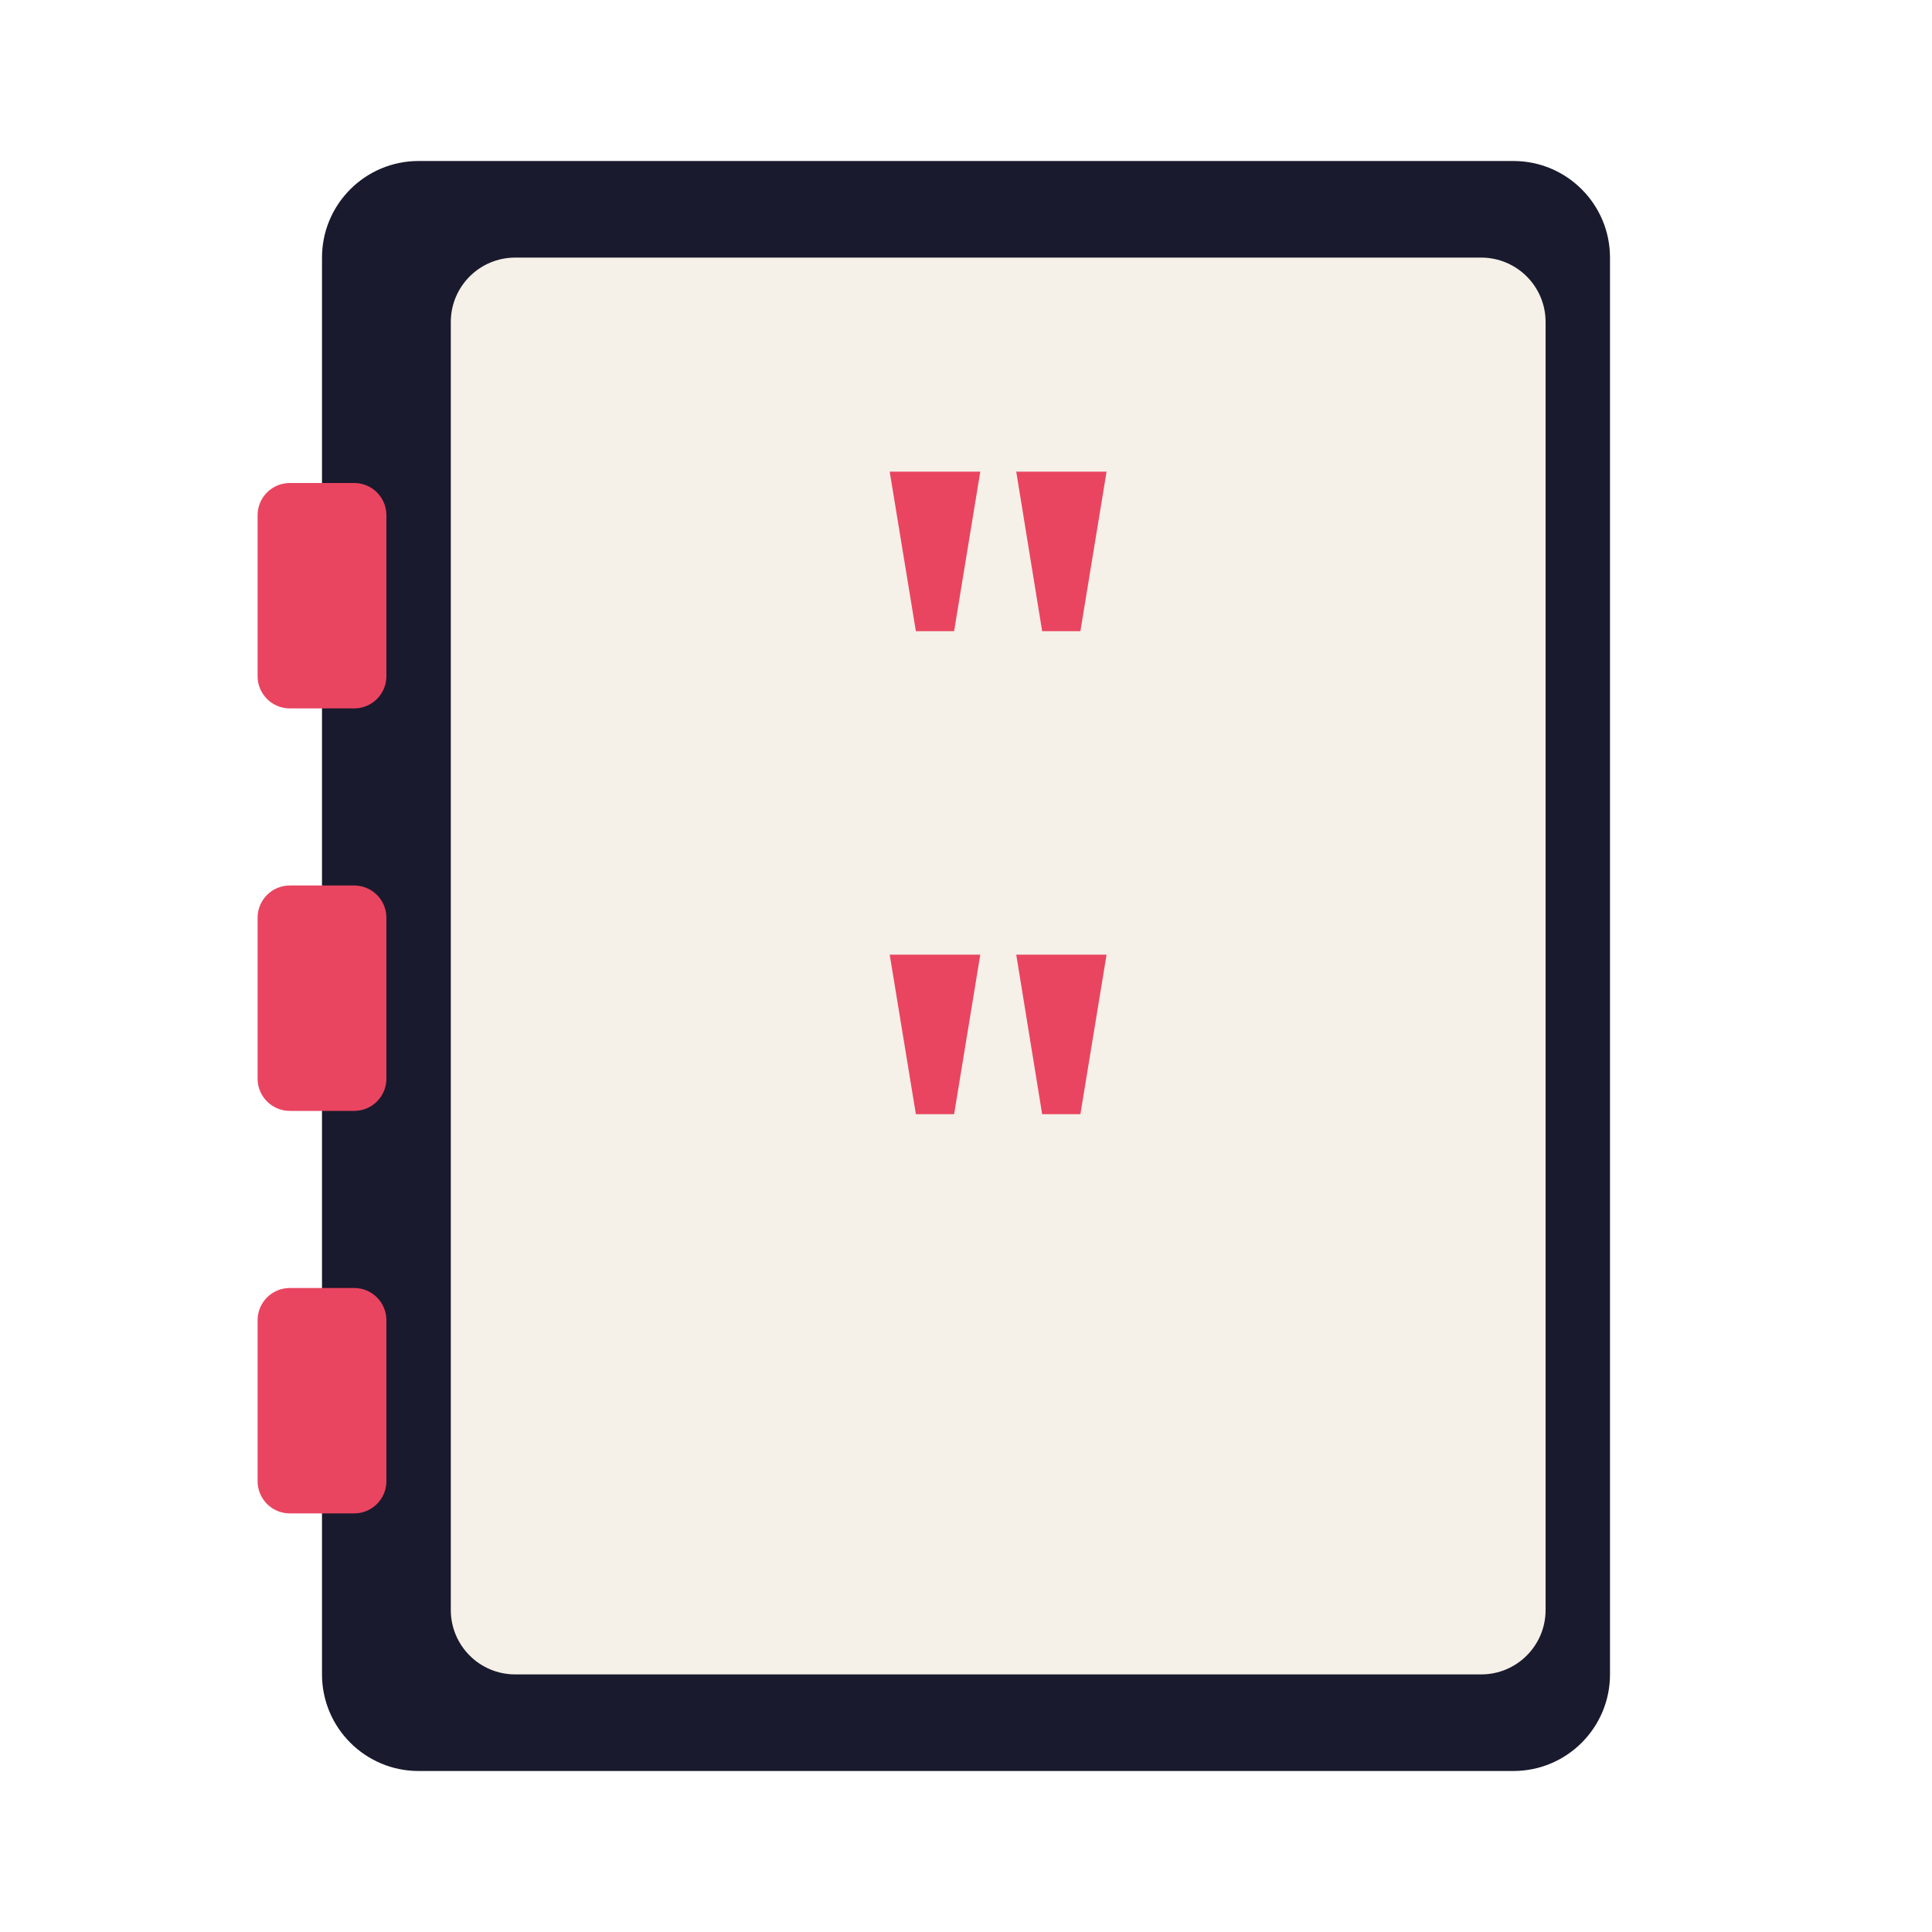
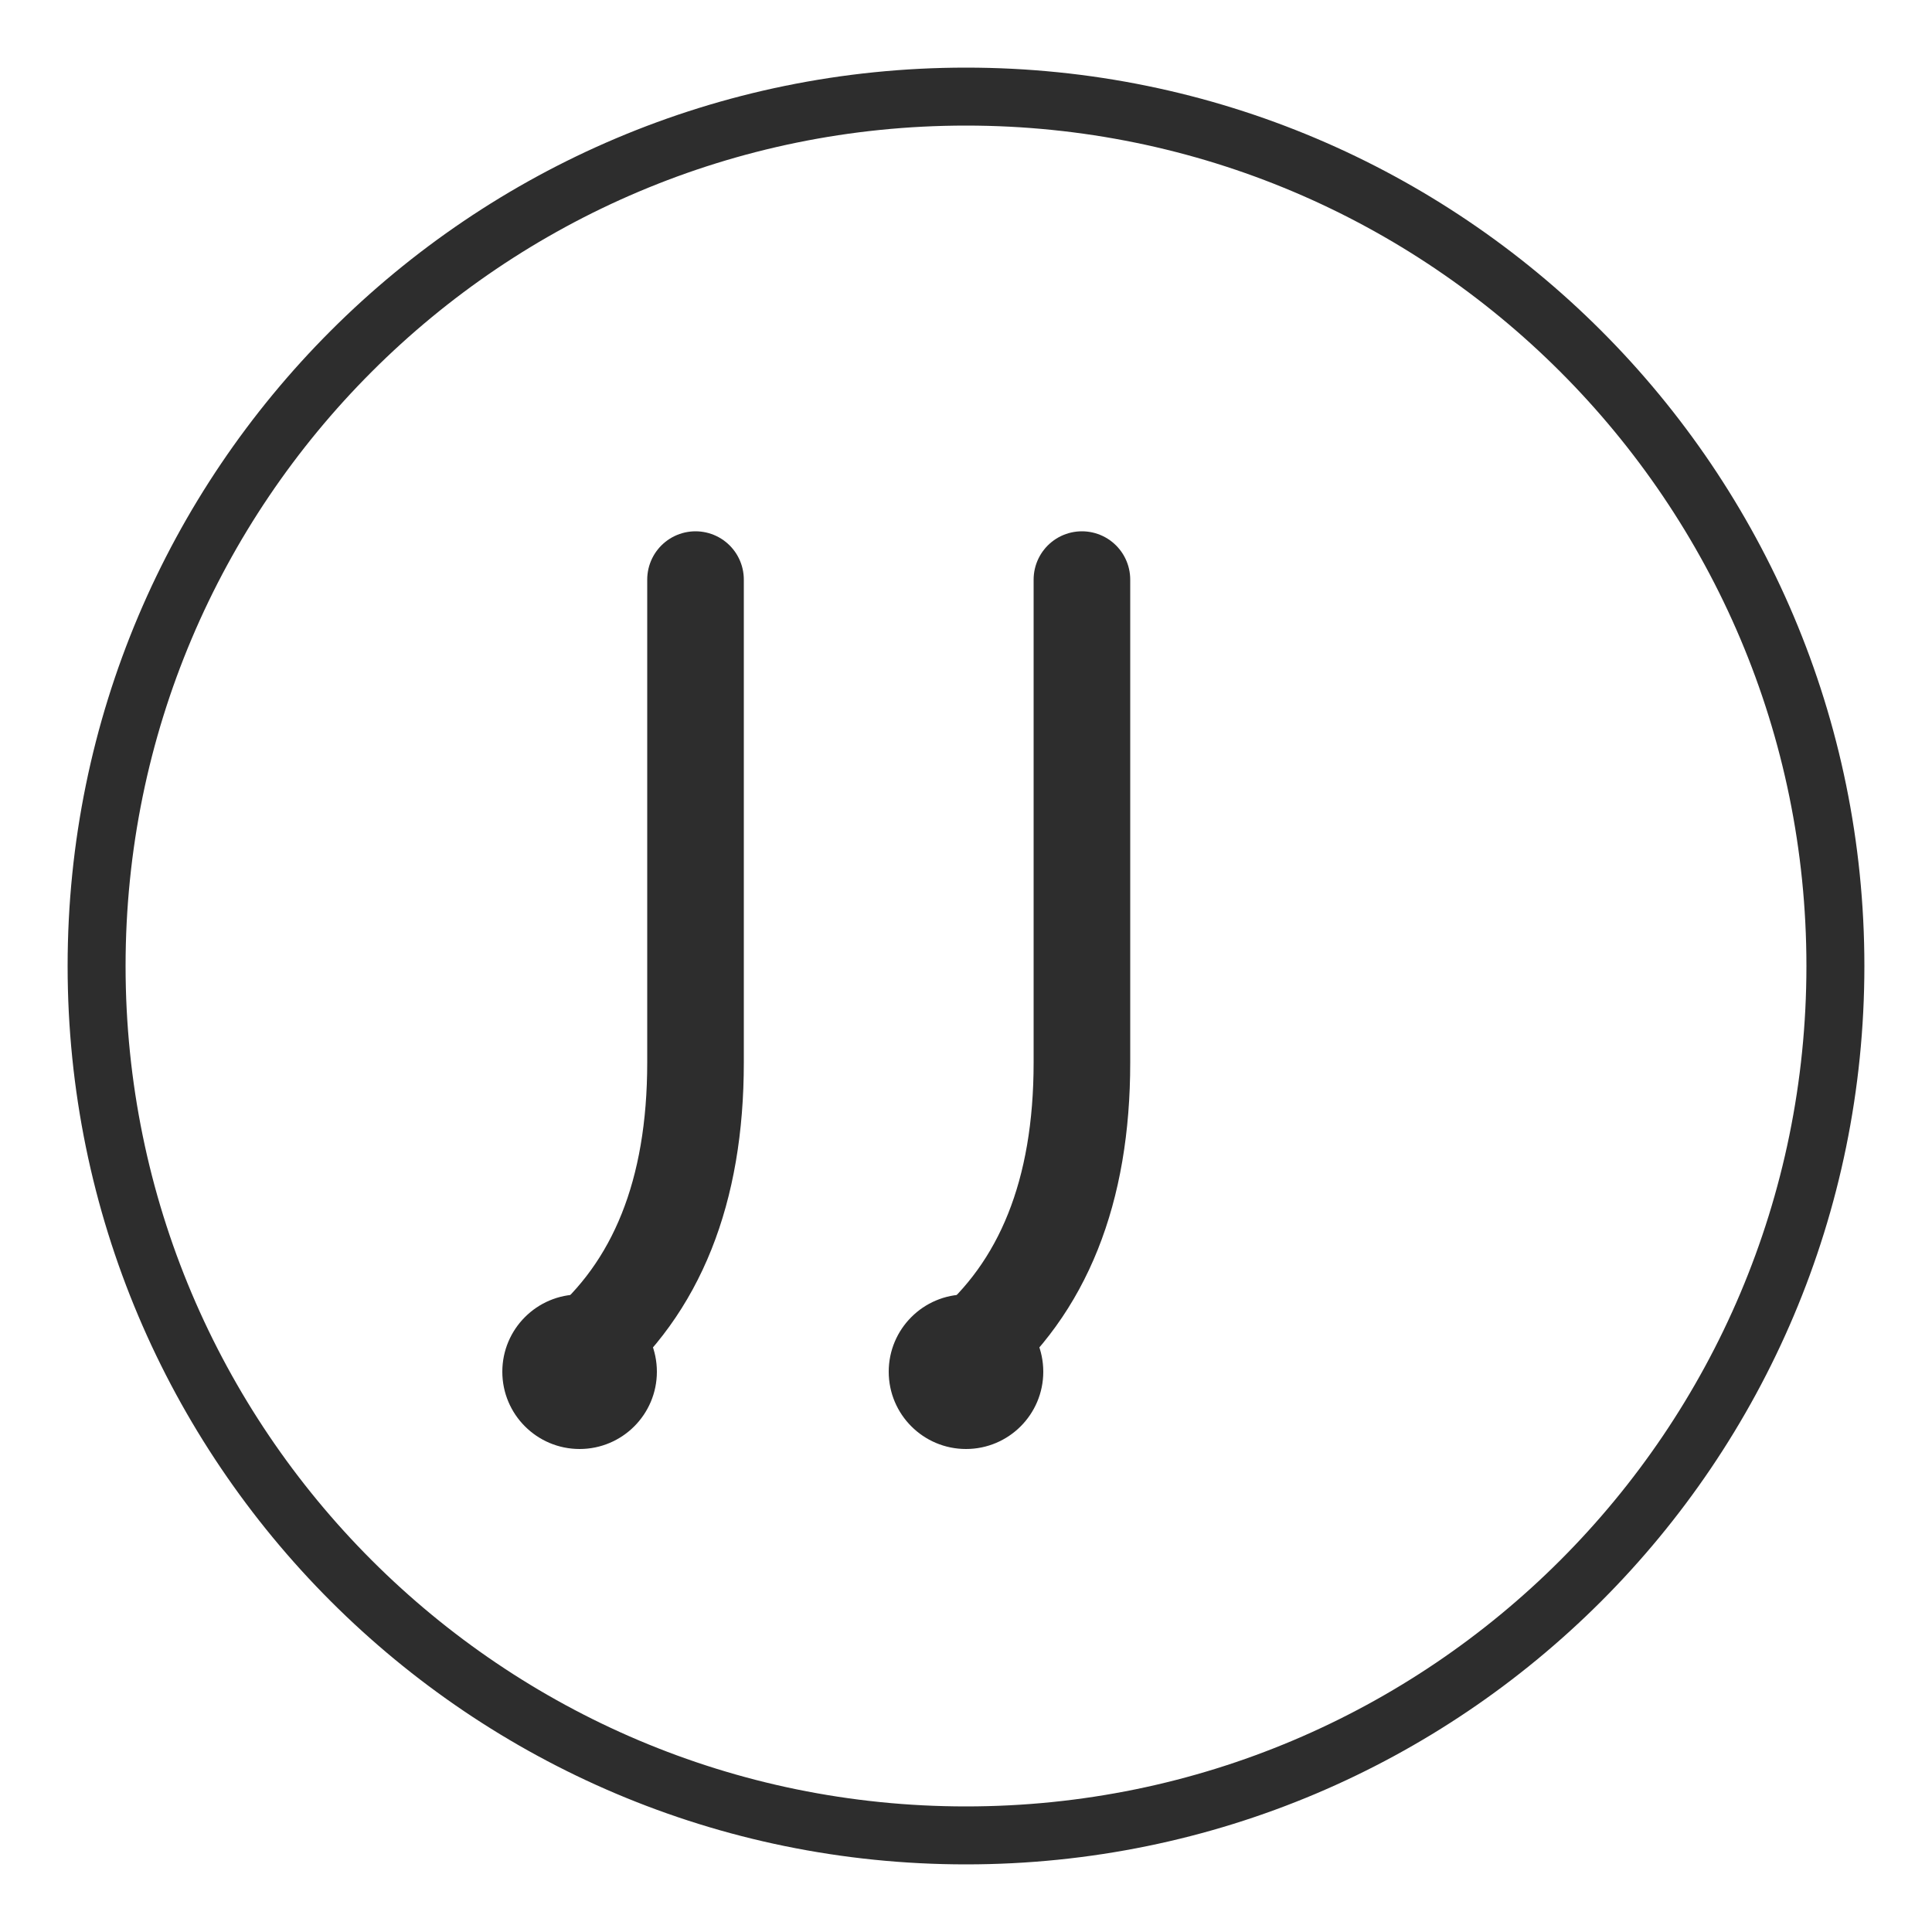
- <svg xmlns="http://www.w3.org/2000/svg" viewBox="0 0 120 120" width="120" height="120">
-   <rect x="20" y="10" width="80" height="100" rx="6" fill="#1a1a2e" />
-   <rect x="28" y="16" width="68" height="88" rx="4" fill="#f5f0e8" />
-   <rect x="16" y="30" width="8" height="14" rx="2" fill="#e94560" />
-   <rect x="16" y="55" width="8" height="14" rx="2" fill="#e94560" />
-   <rect x="16" y="80" width="8" height="14" rx="2" fill="#e94560" />
-   <text x="62" y="55" text-anchor="middle" font-family="Georgia, serif" font-size="36" fill="#e94560" font-weight="bold">"</text>
-   <text x="62" y="85" text-anchor="middle" font-family="Georgia, serif" font-size="36" fill="#e94560" font-weight="bold">"</text>
+ <svg xmlns="http://www.w3.org/2000/svg" viewBox="0 0 200 200" width="200" height="200">
+   <circle cx="100" cy="100" r="90" fill="none" stroke="#2d2d2d" stroke-width="6" />
+   <path d="M72 60 L72 110 Q72 130 60 140" fill="none" stroke="#2d2d2d" stroke-width="10" stroke-linecap="round" />
+   <circle cx="60" cy="142" r="8" fill="#2d2d2d" />
+   <path d="M112 60 L112 110 Q112 130 100 140" fill="none" stroke="#2d2d2d" stroke-width="10" stroke-linecap="round" />
+   <circle cx="100" cy="142" r="8" fill="#2d2d2d" />
</svg>
